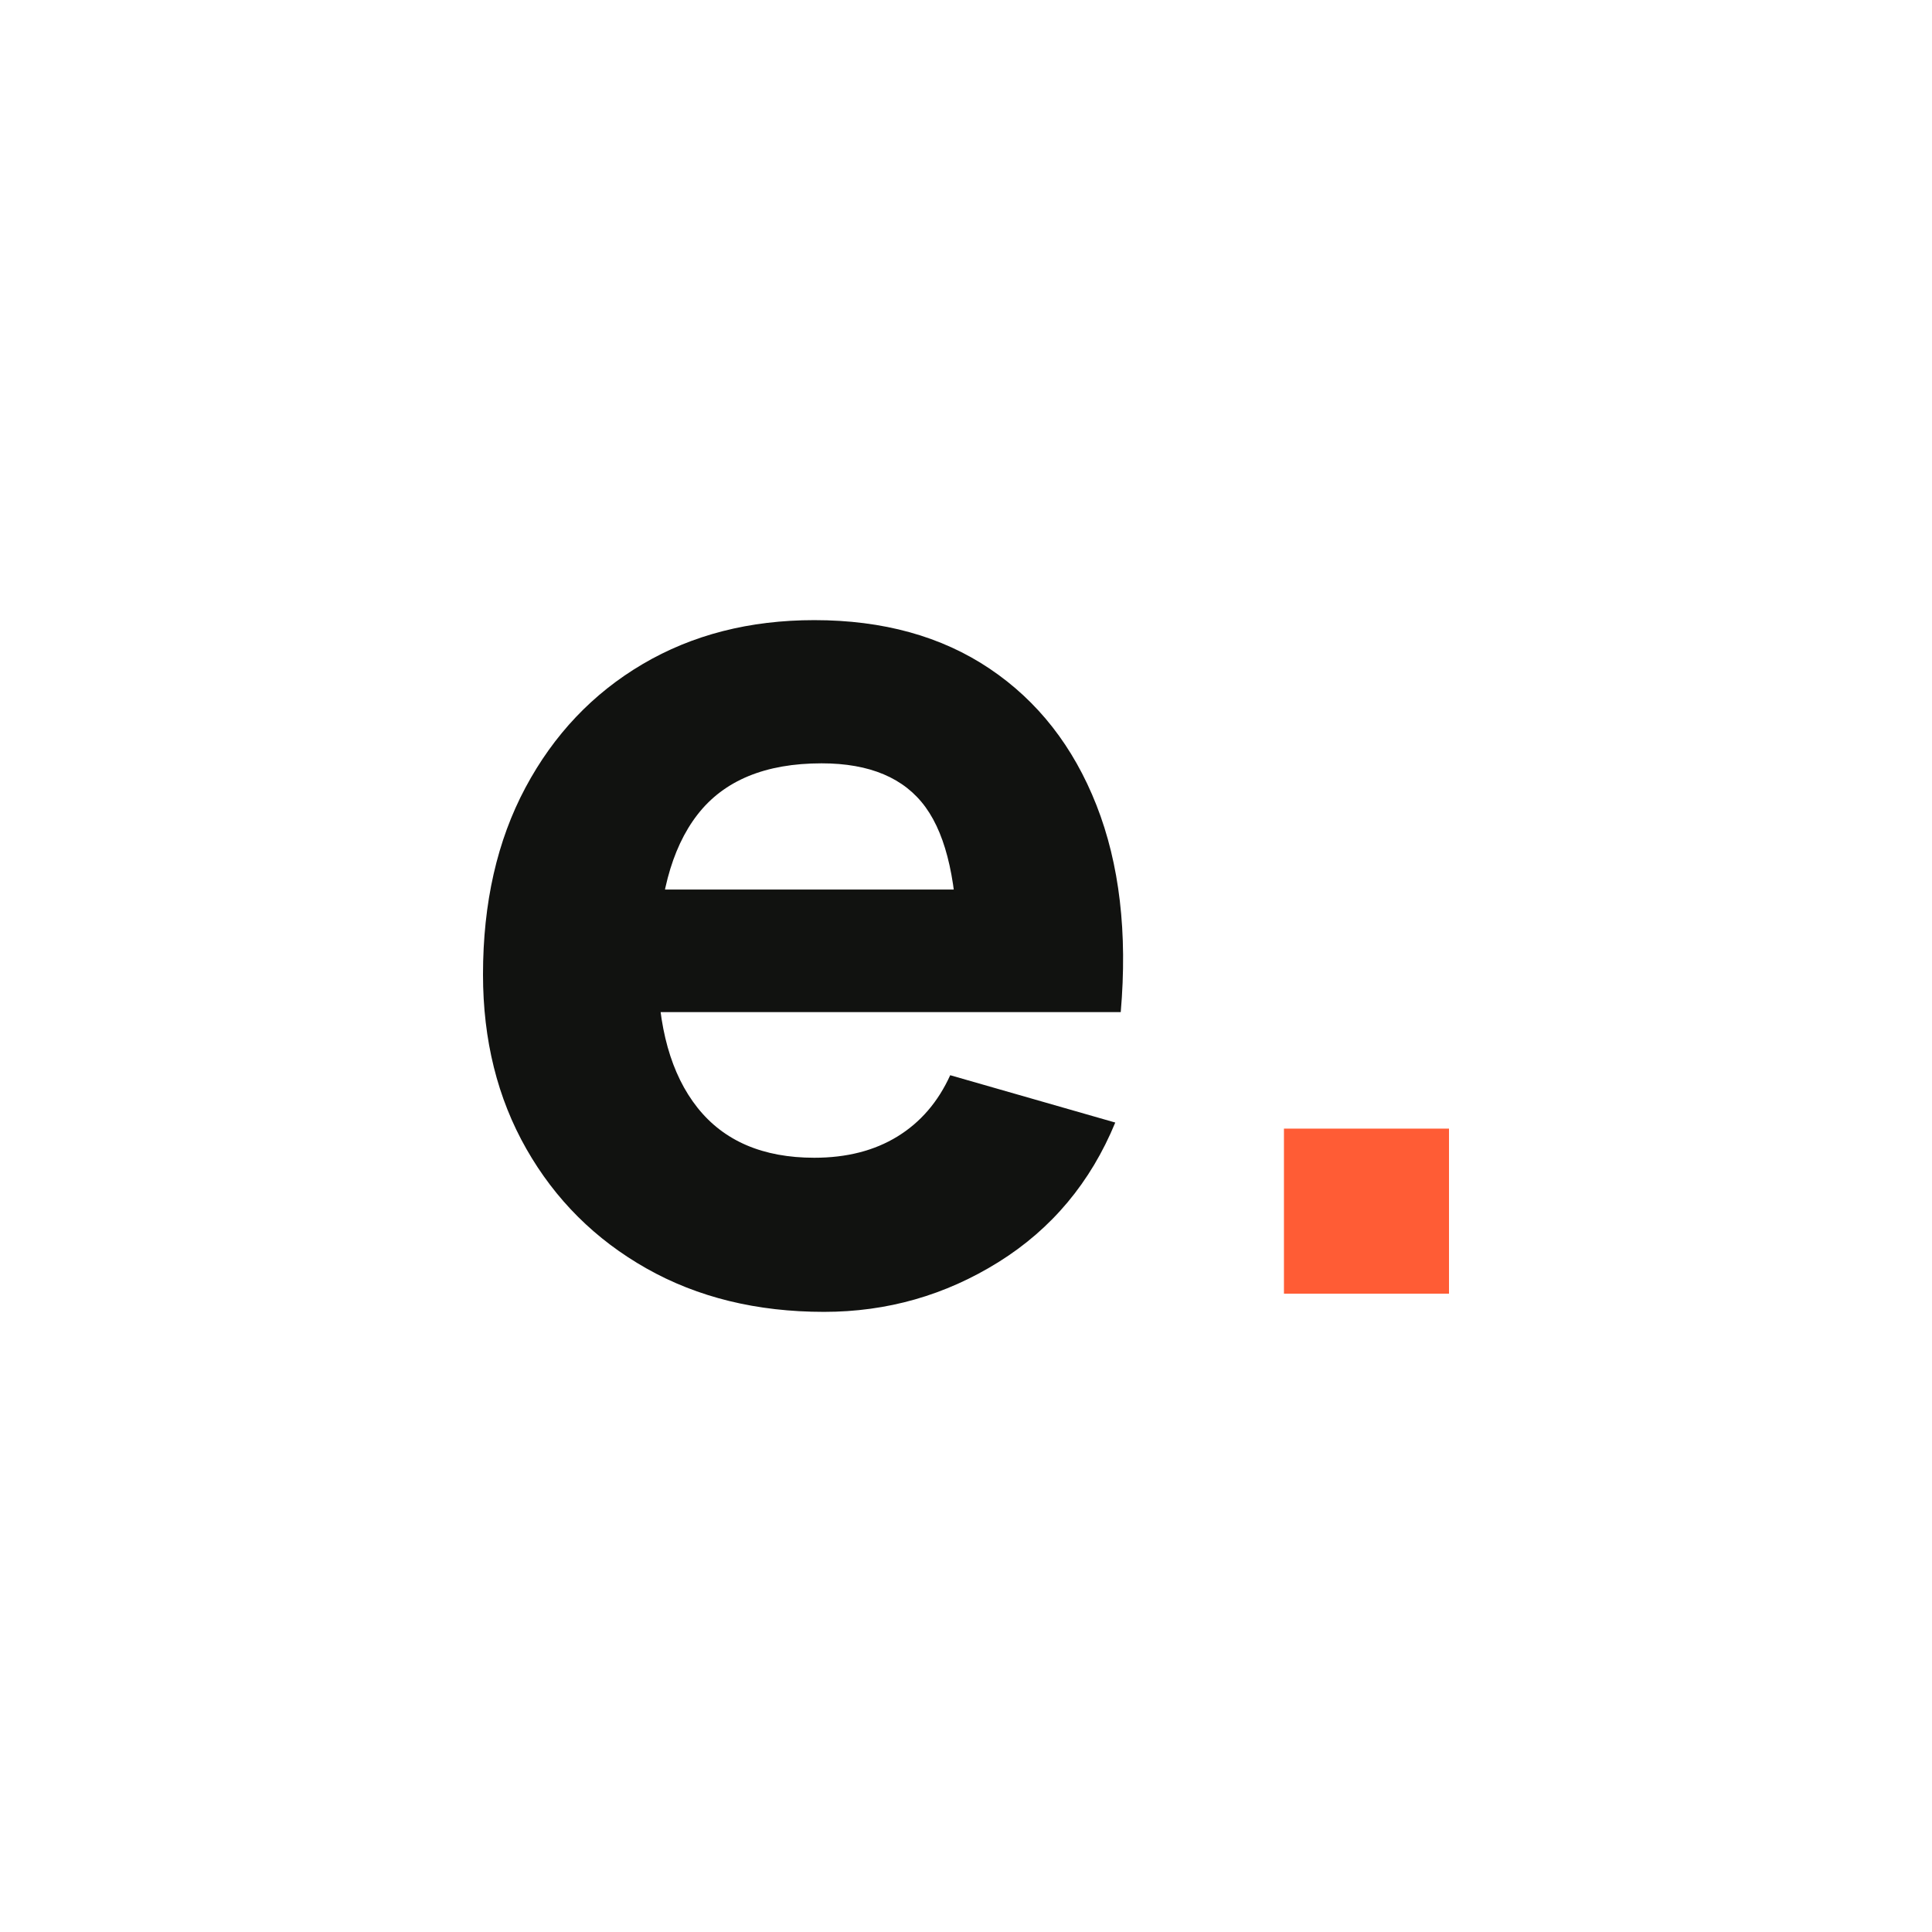
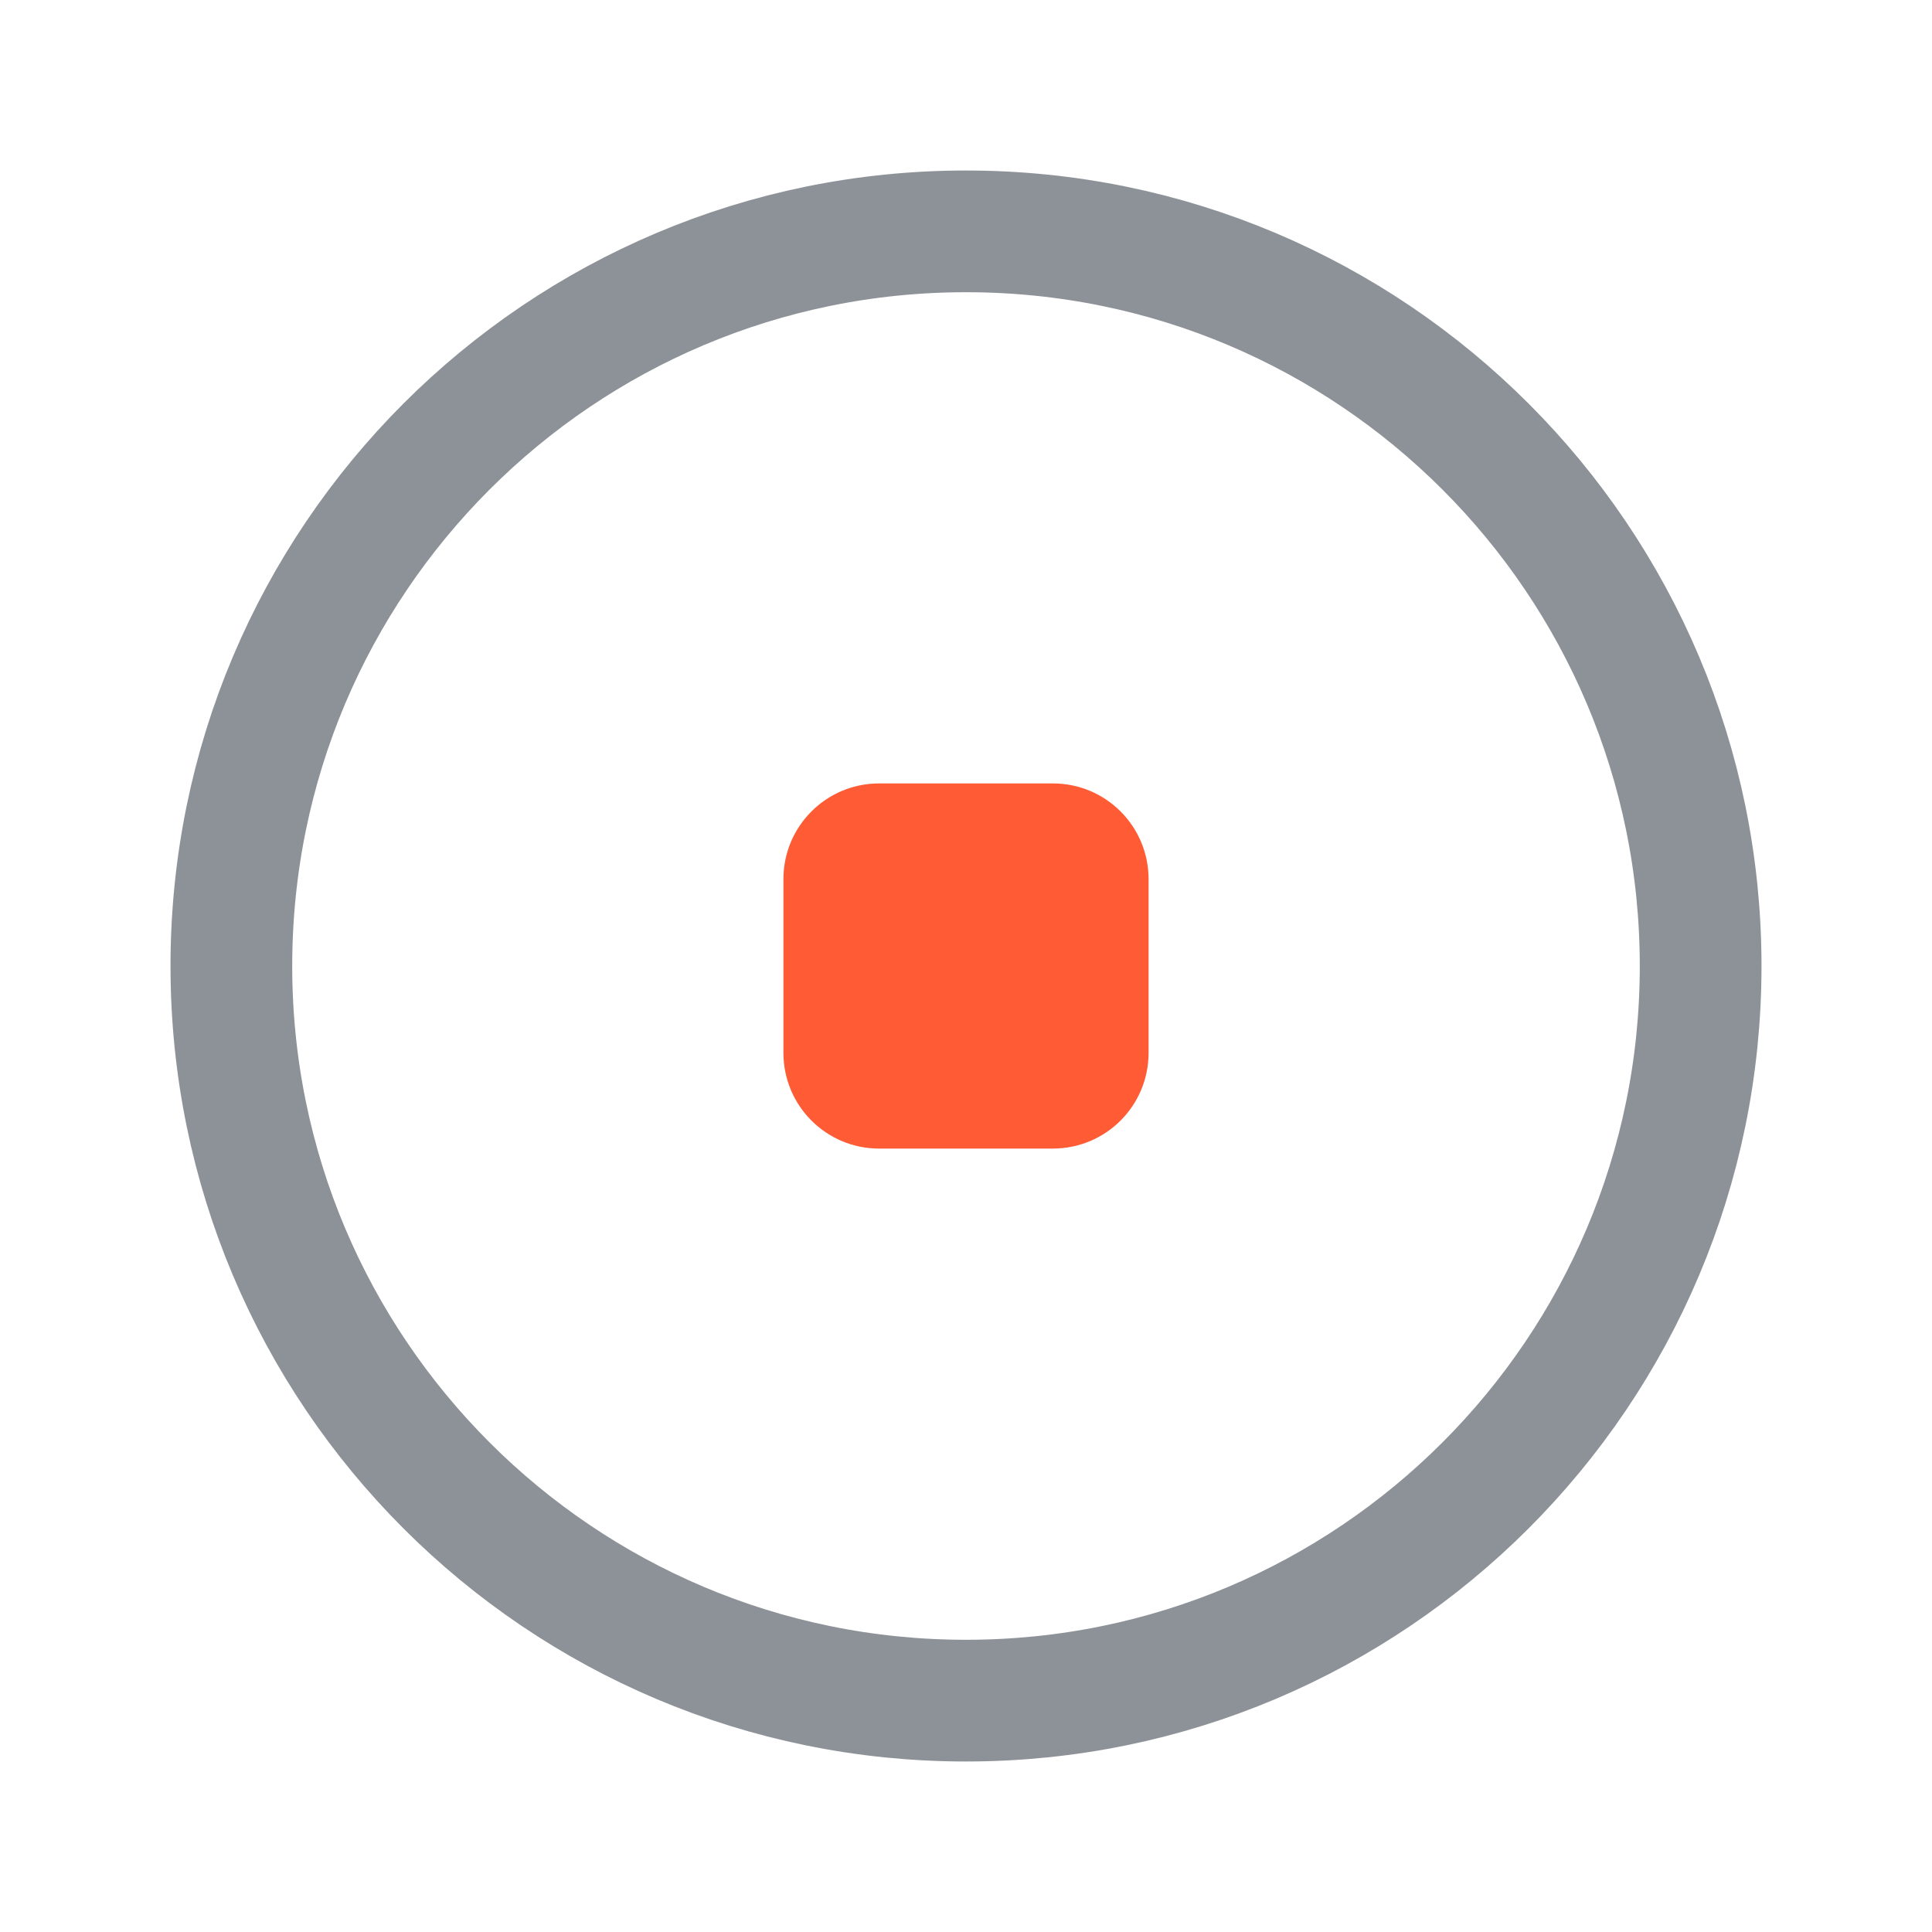
<svg xmlns="http://www.w3.org/2000/svg" width="512" height="512" viewBox="0 0 100 100">
  <rect width="100" height="100" fill="#ffffff" />
-   <path d="M42.651 67.902Q37.437 67.902 33.464 65.656Q29.491 63.411 27.246 59.469Q25.0 55.528 25.0 50.44Q25.0 44.881 27.198 40.766Q29.397 36.652 33.26 34.375Q37.123 32.098 42.148 32.098Q47.487 32.098 51.225 34.611Q54.962 37.123 56.753 41.677Q58.543 46.231 58.009 52.387H49.56V49.246Q49.56 44.064 47.911 41.787Q46.263 39.51 42.525 39.51Q38.16 39.51 36.102 42.164Q34.045 44.818 34.045 50.0Q34.045 54.742 36.102 57.334Q38.16 59.925 42.148 59.925Q44.661 59.925 46.451 58.825Q48.241 57.726 49.183 55.653L57.726 58.103Q55.81 62.751 51.68 65.327Q47.55 67.902 42.651 67.902ZM31.407 52.387V46.043H53.894V52.387Z" fill="#111210" />
-   <path d="M66.457 66.96V58.417H75.0V66.96Z" fill="#ff5c35" />
+   <g transform="translate(5 5) scale(0.9)">
+     <circle cx="50" cy="50" r="42.25" fill="#ffffff" stroke="#8d9298" stroke-width="7" />
+     <rect x="39.5" y="39.5" width="21" height="21" rx="5.5" fill="#ff5c35" />
+   </g>
</svg>
